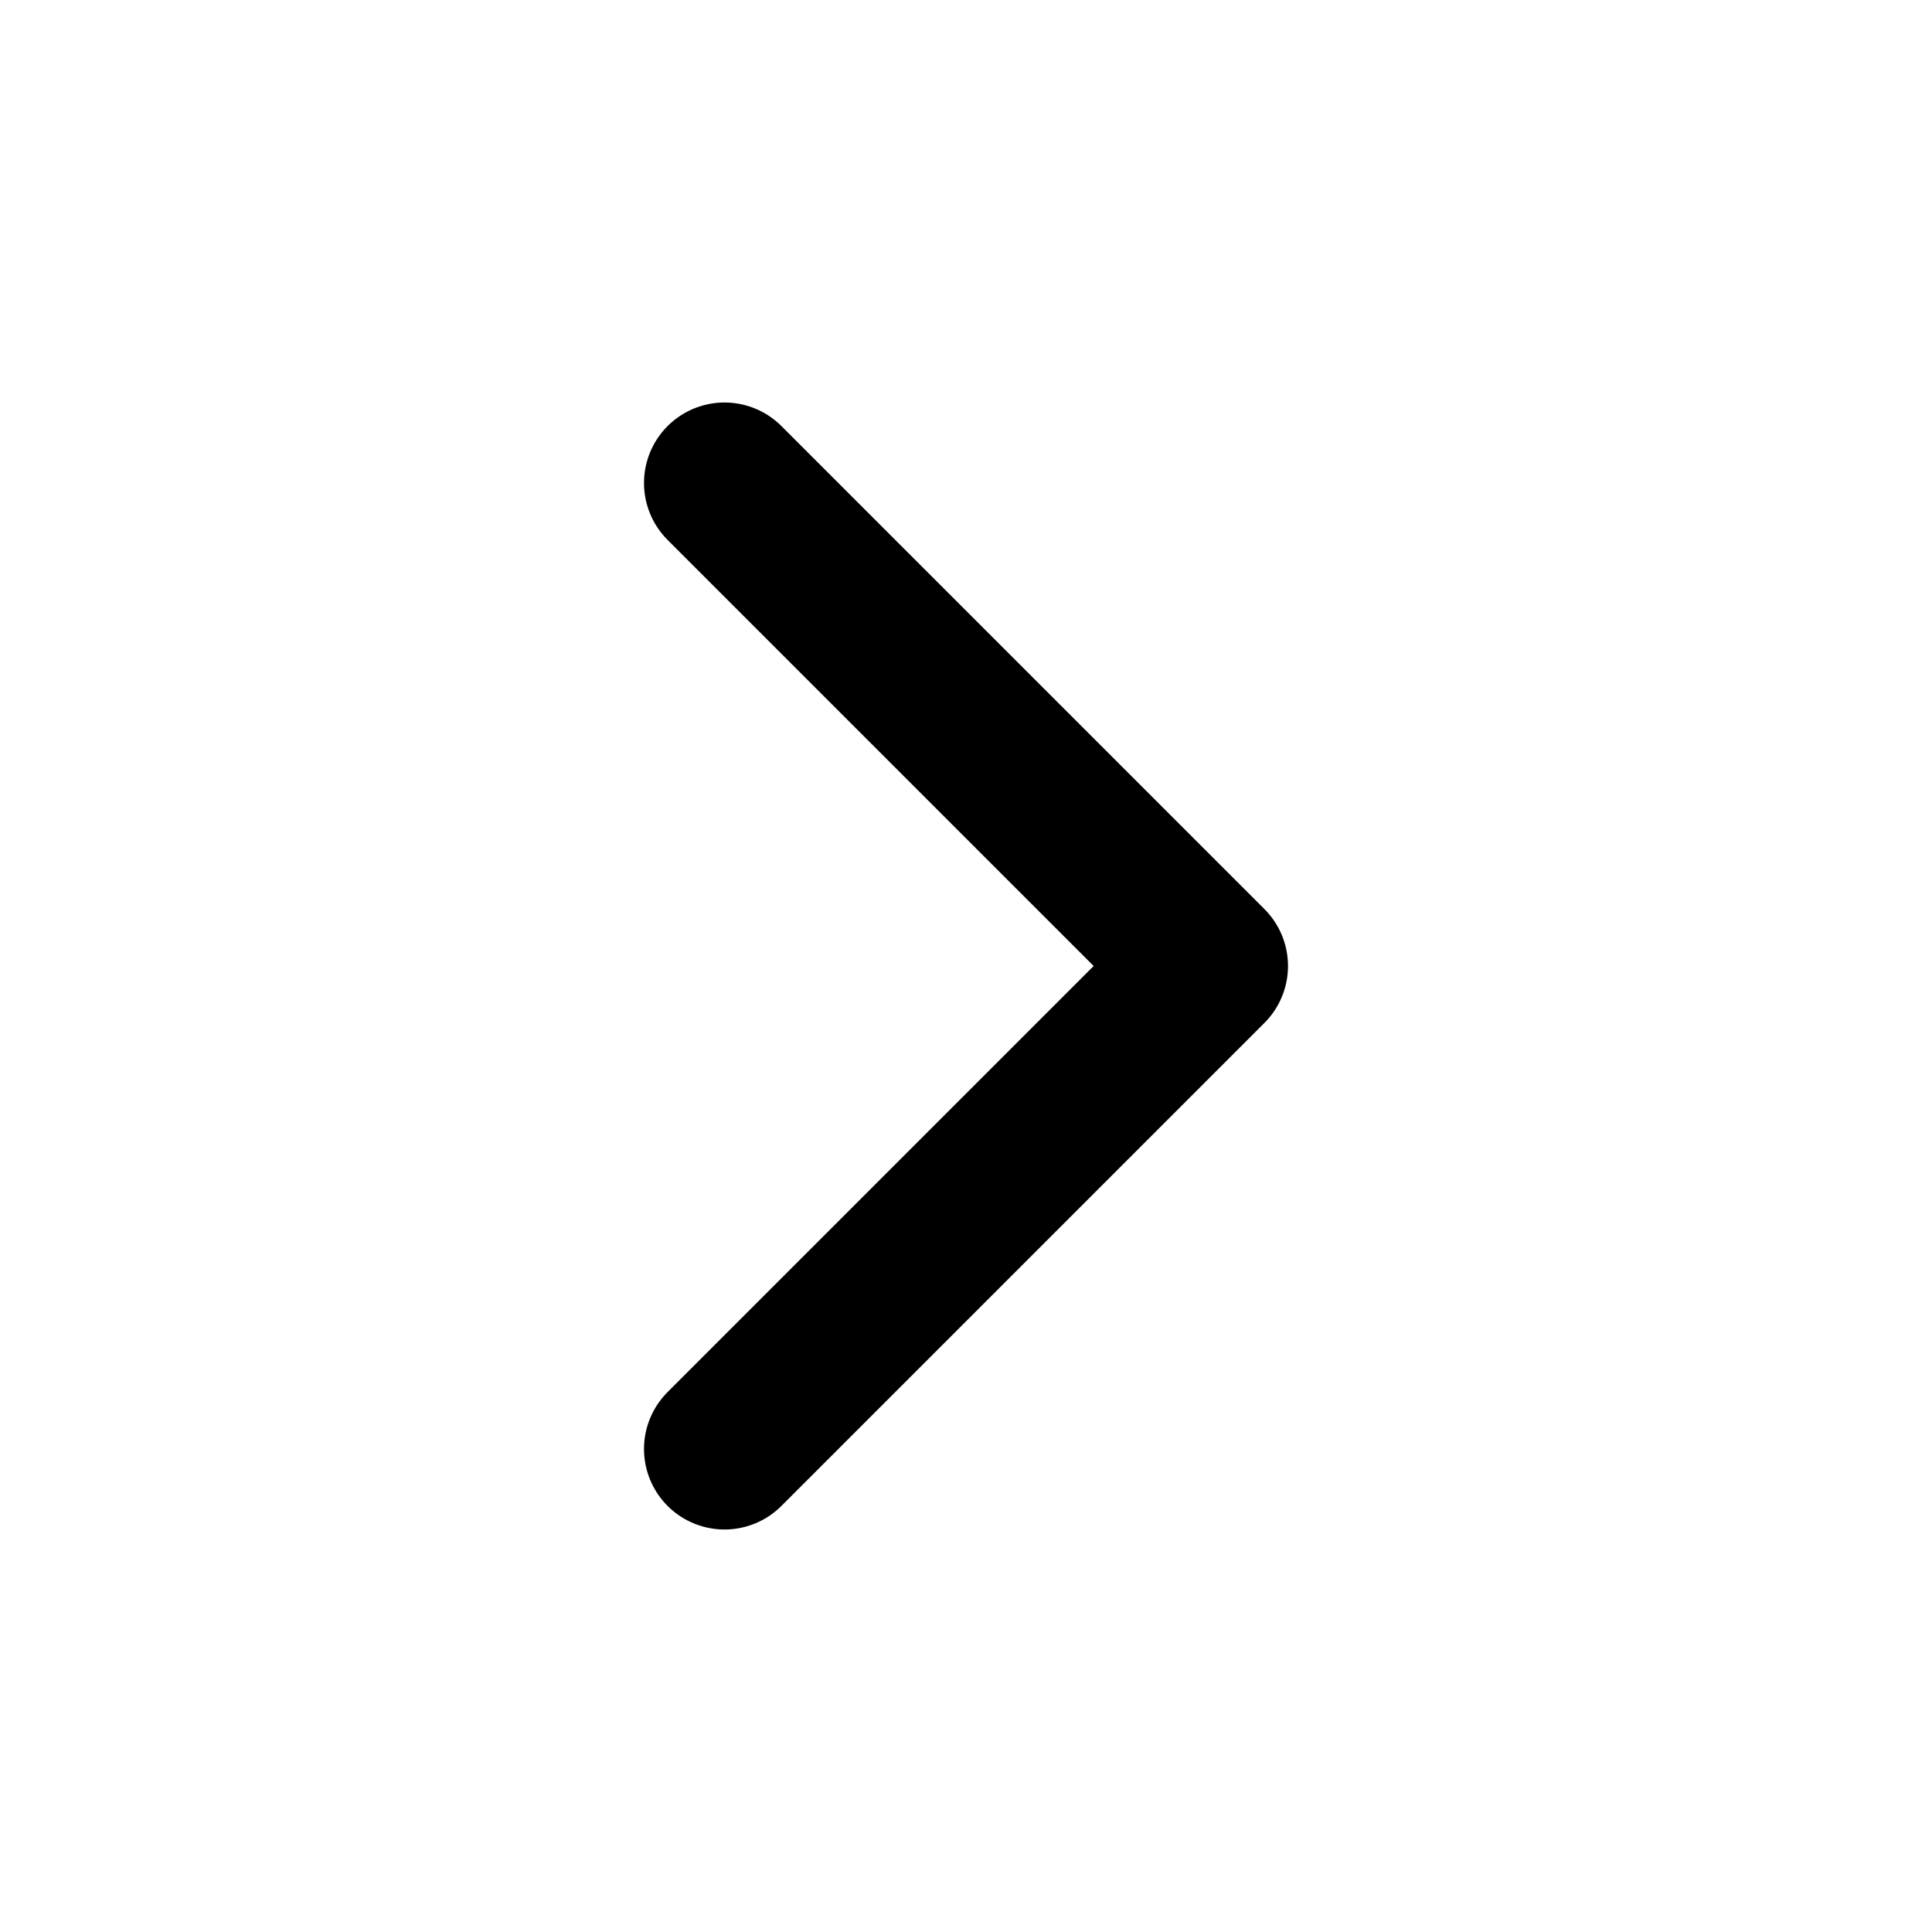
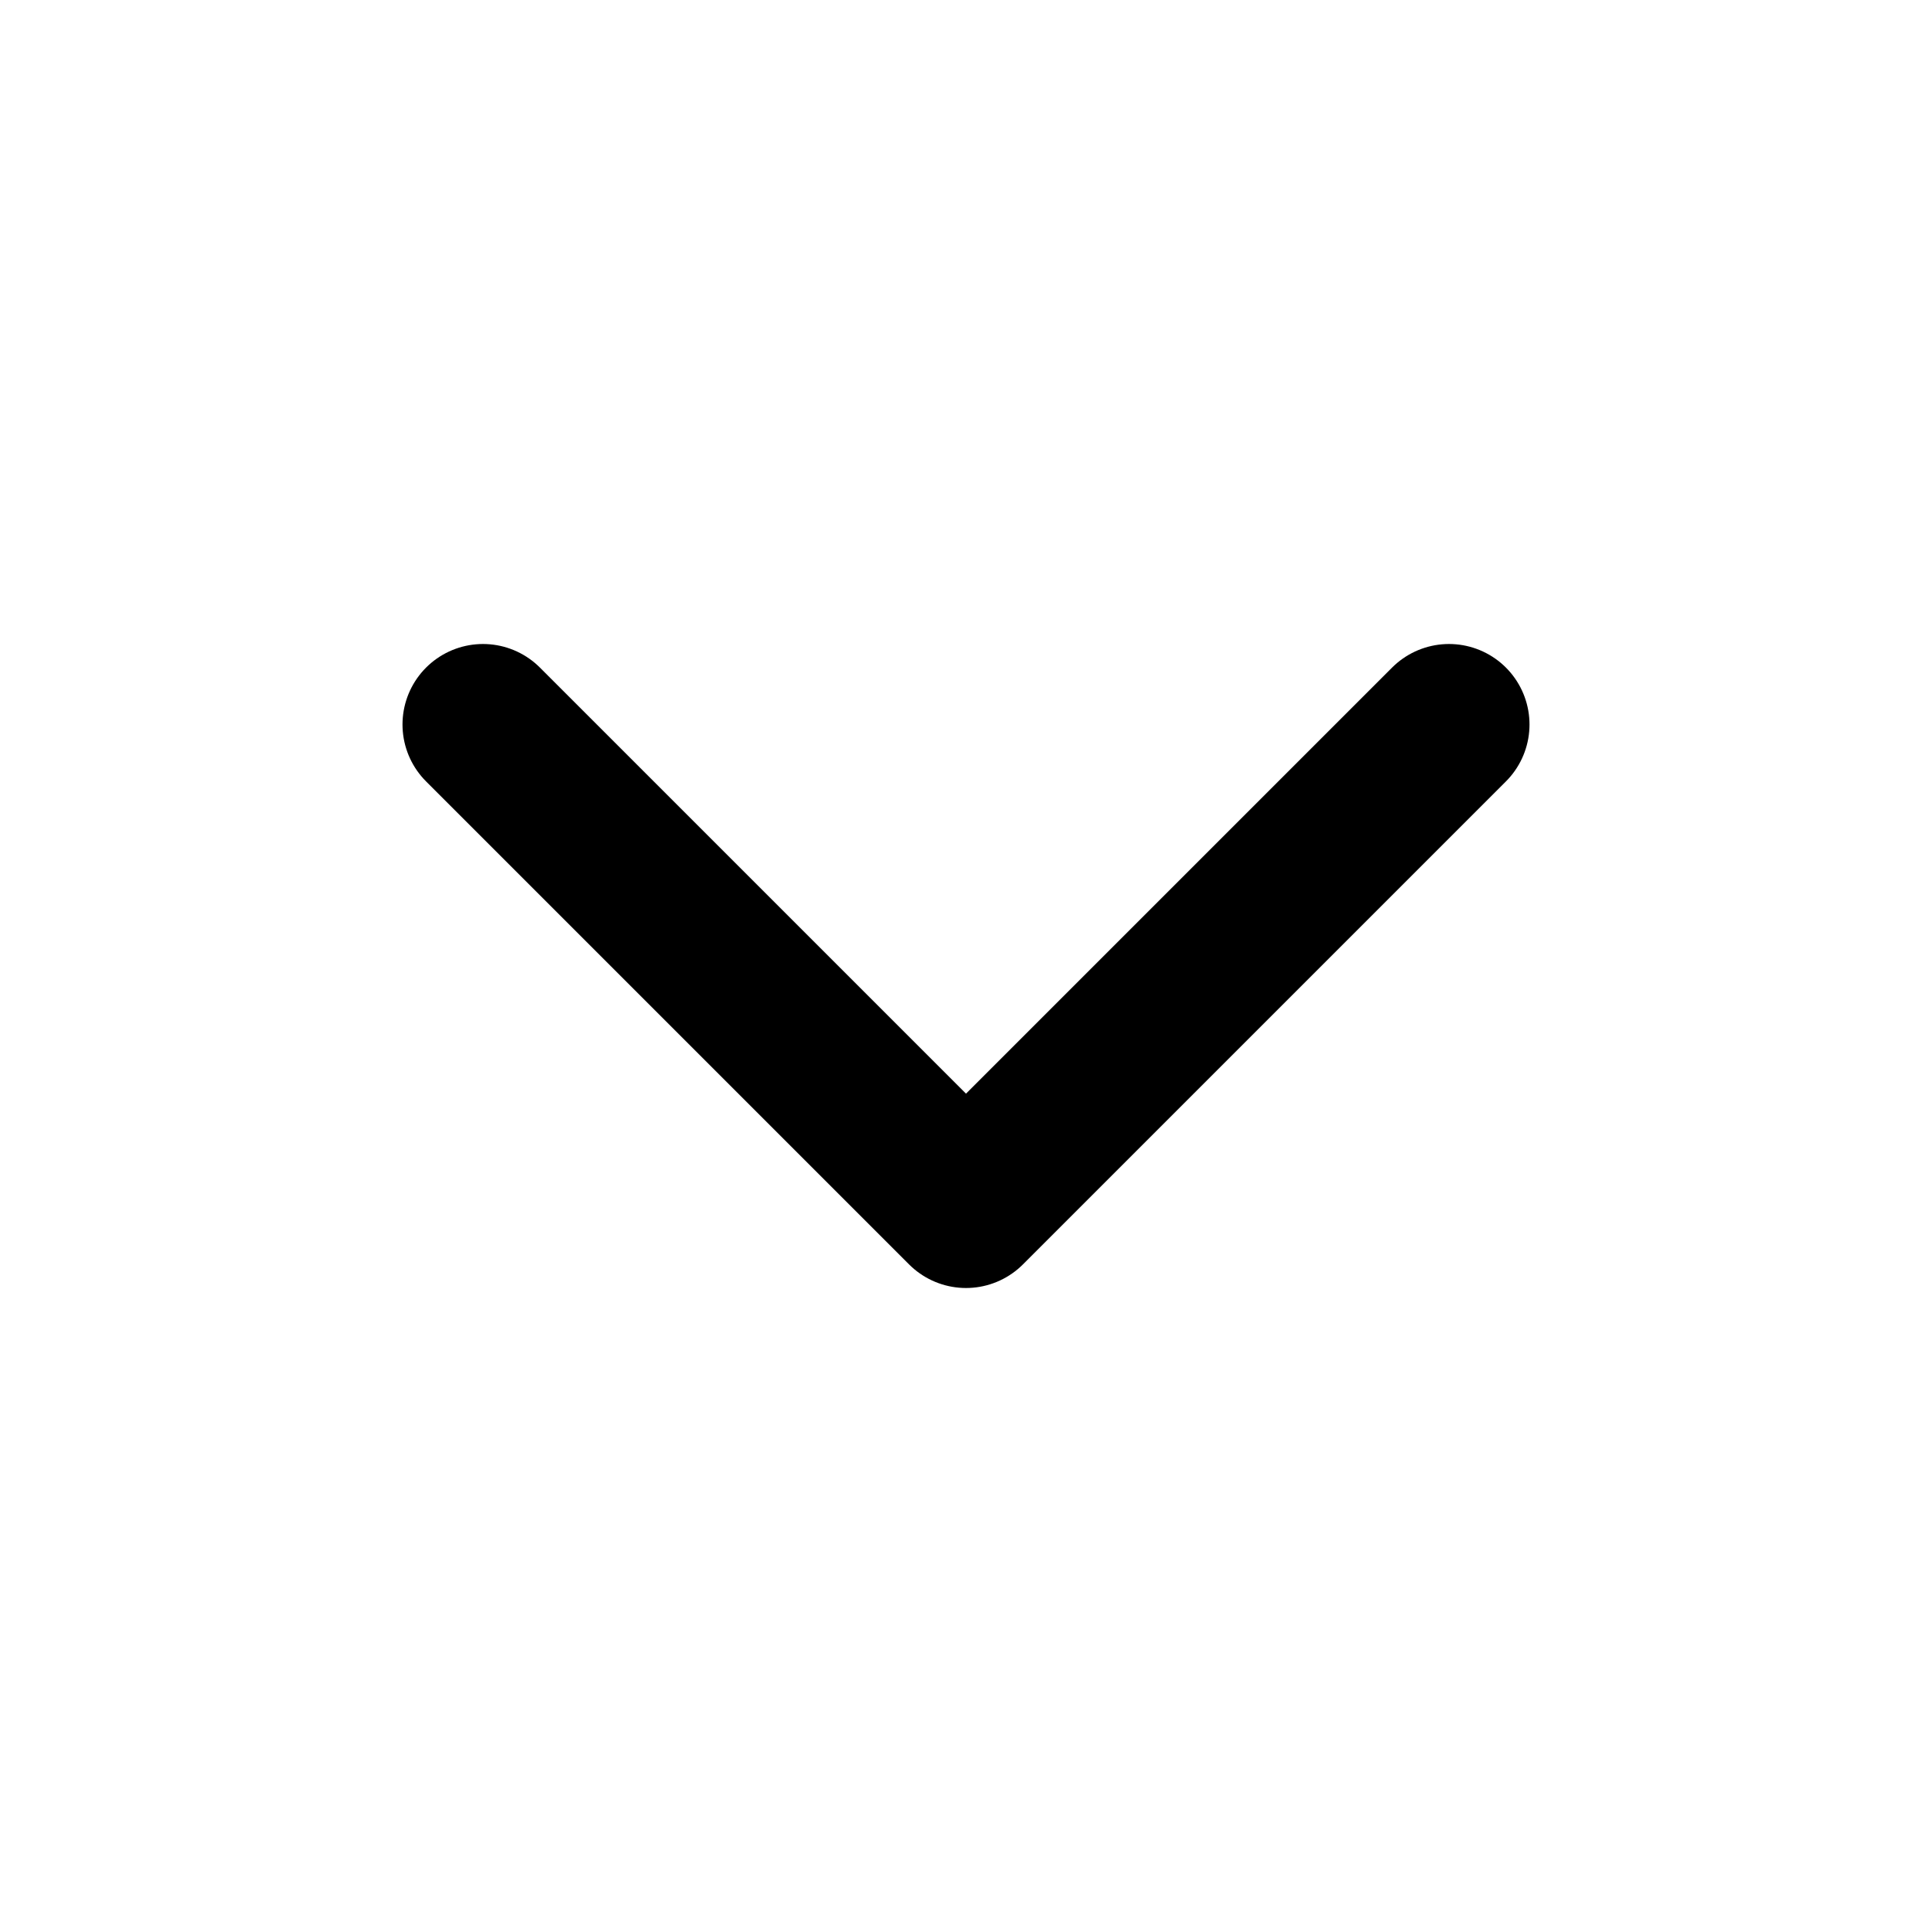
<svg xmlns="http://www.w3.org/2000/svg" width="24" height="24" viewBox="0 0 24 24" fill="none" stroke="currentColor" stroke-width="2" stroke-linecap="round" stroke-linejoin="round" class="feather feather-chevron-right">
-   <polyline points="9 18 15 12 9 6" />
+   <polyline points="6 9 12 15 18 9" />
</svg>
